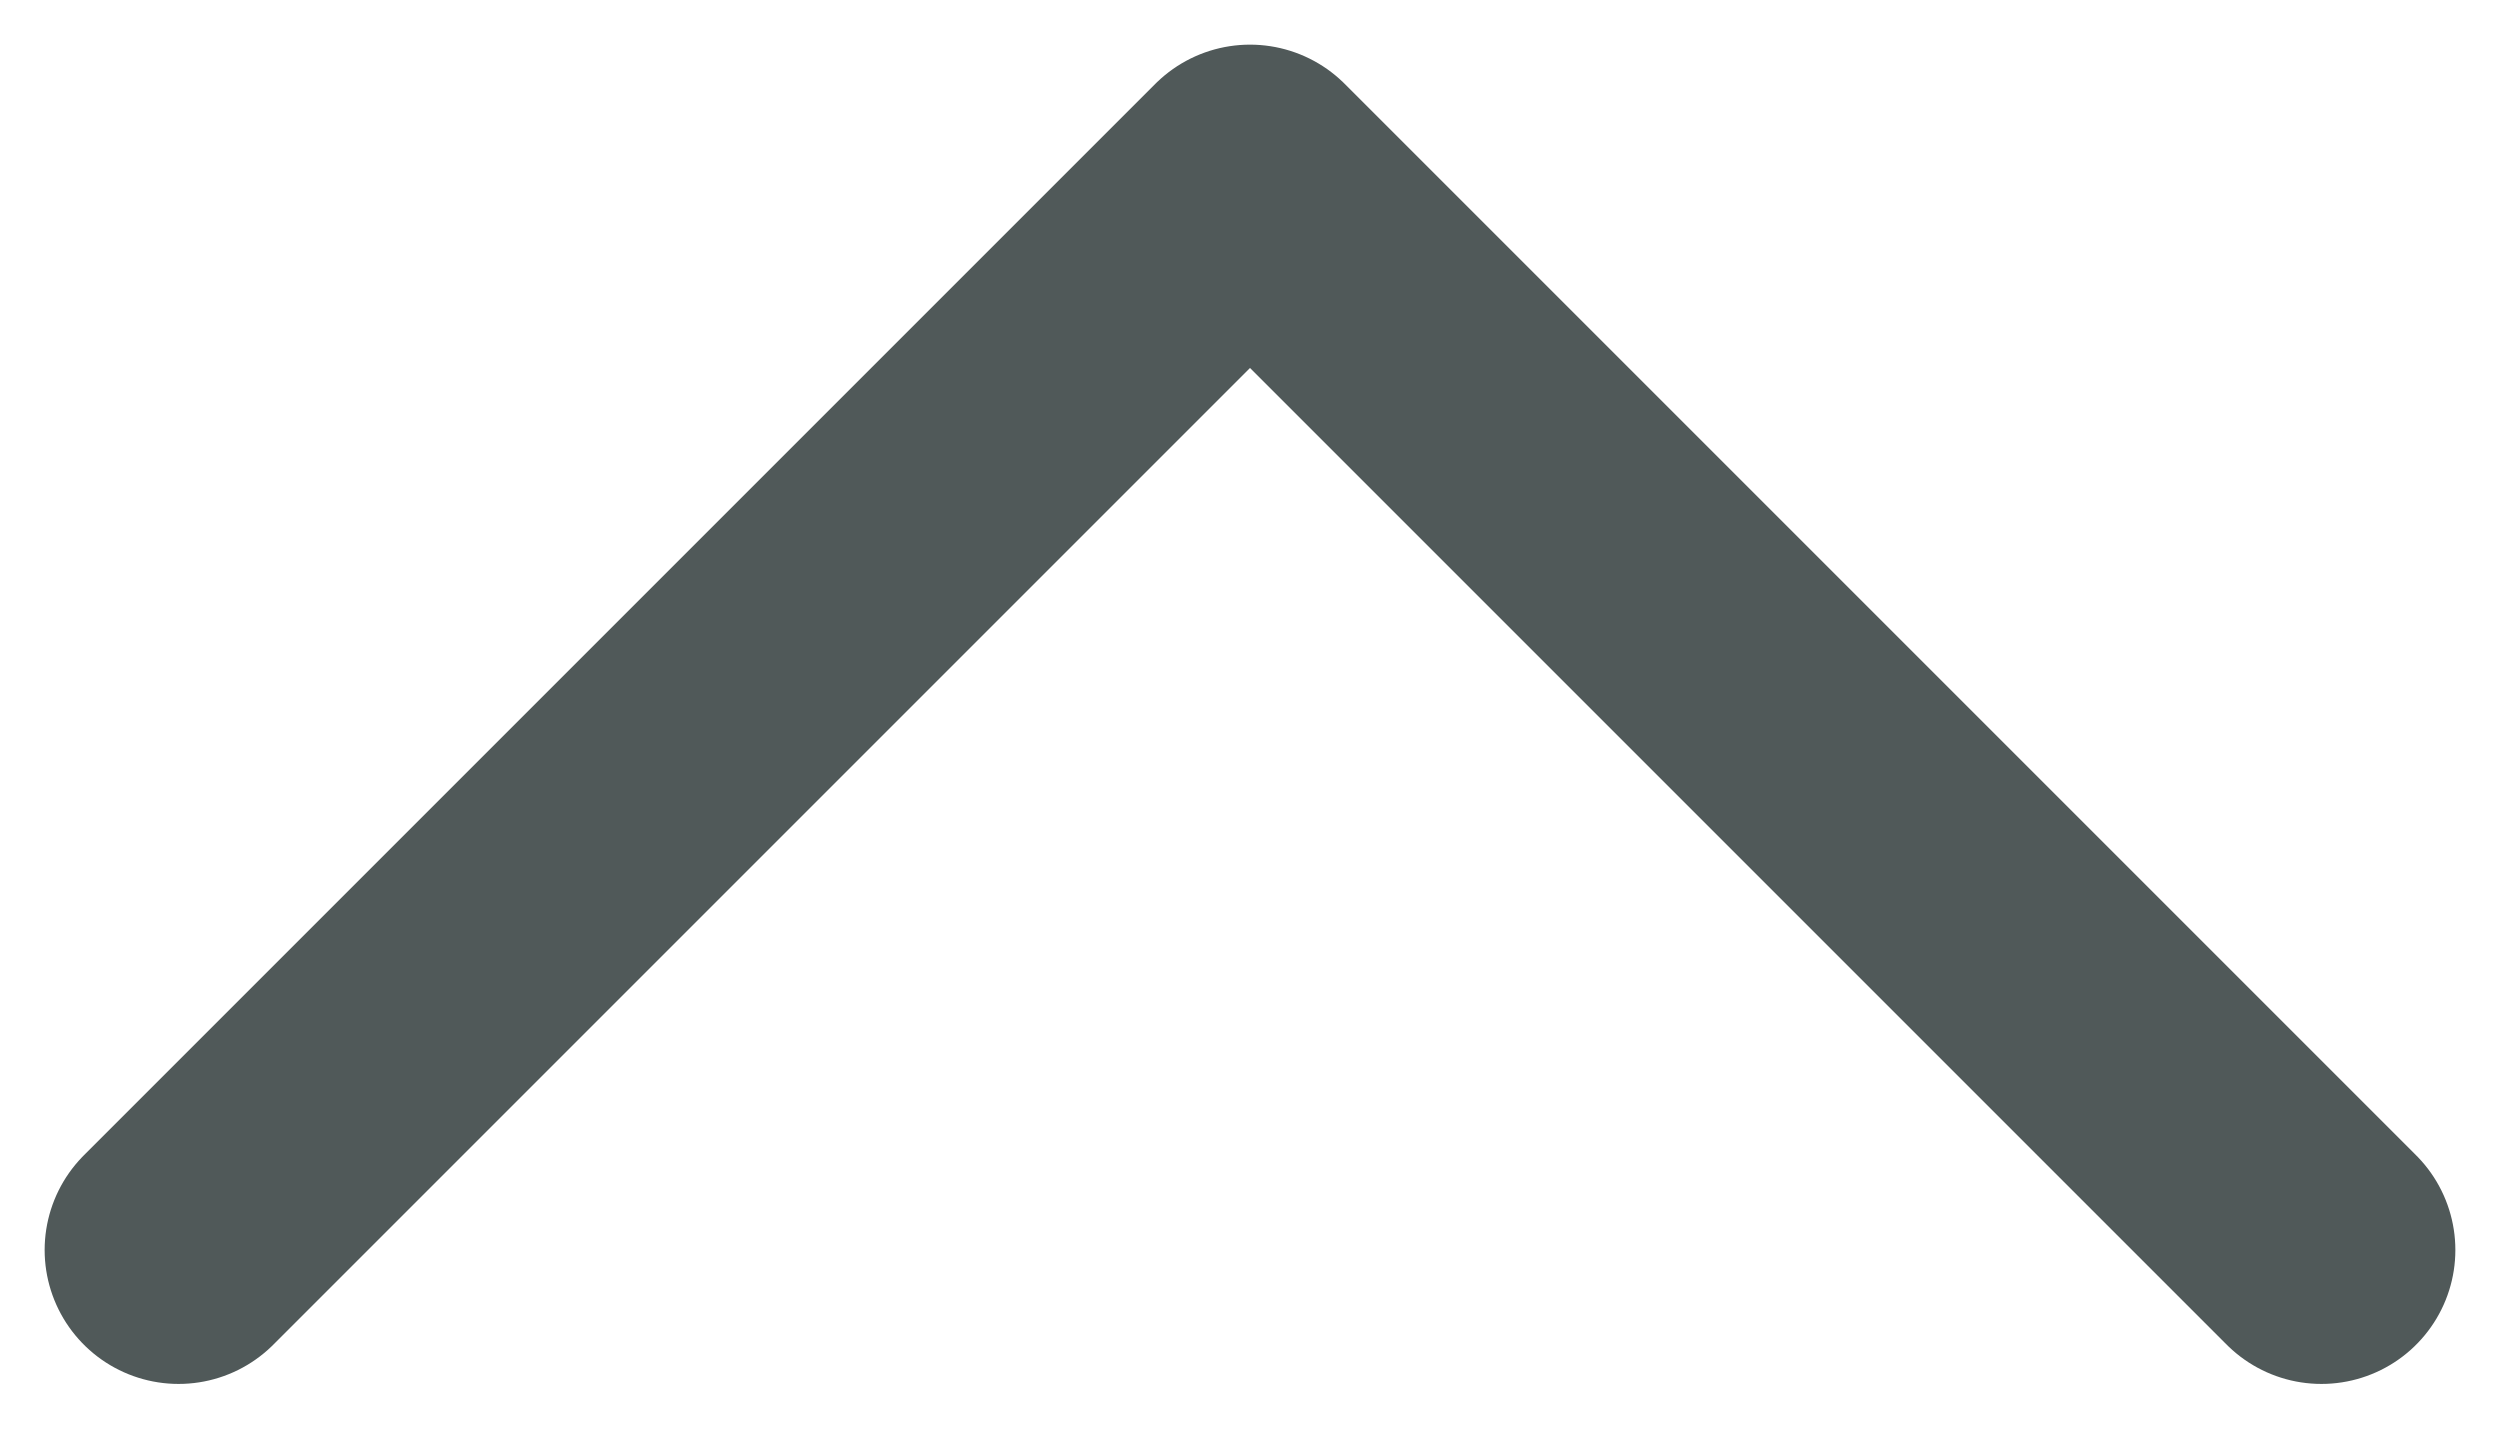
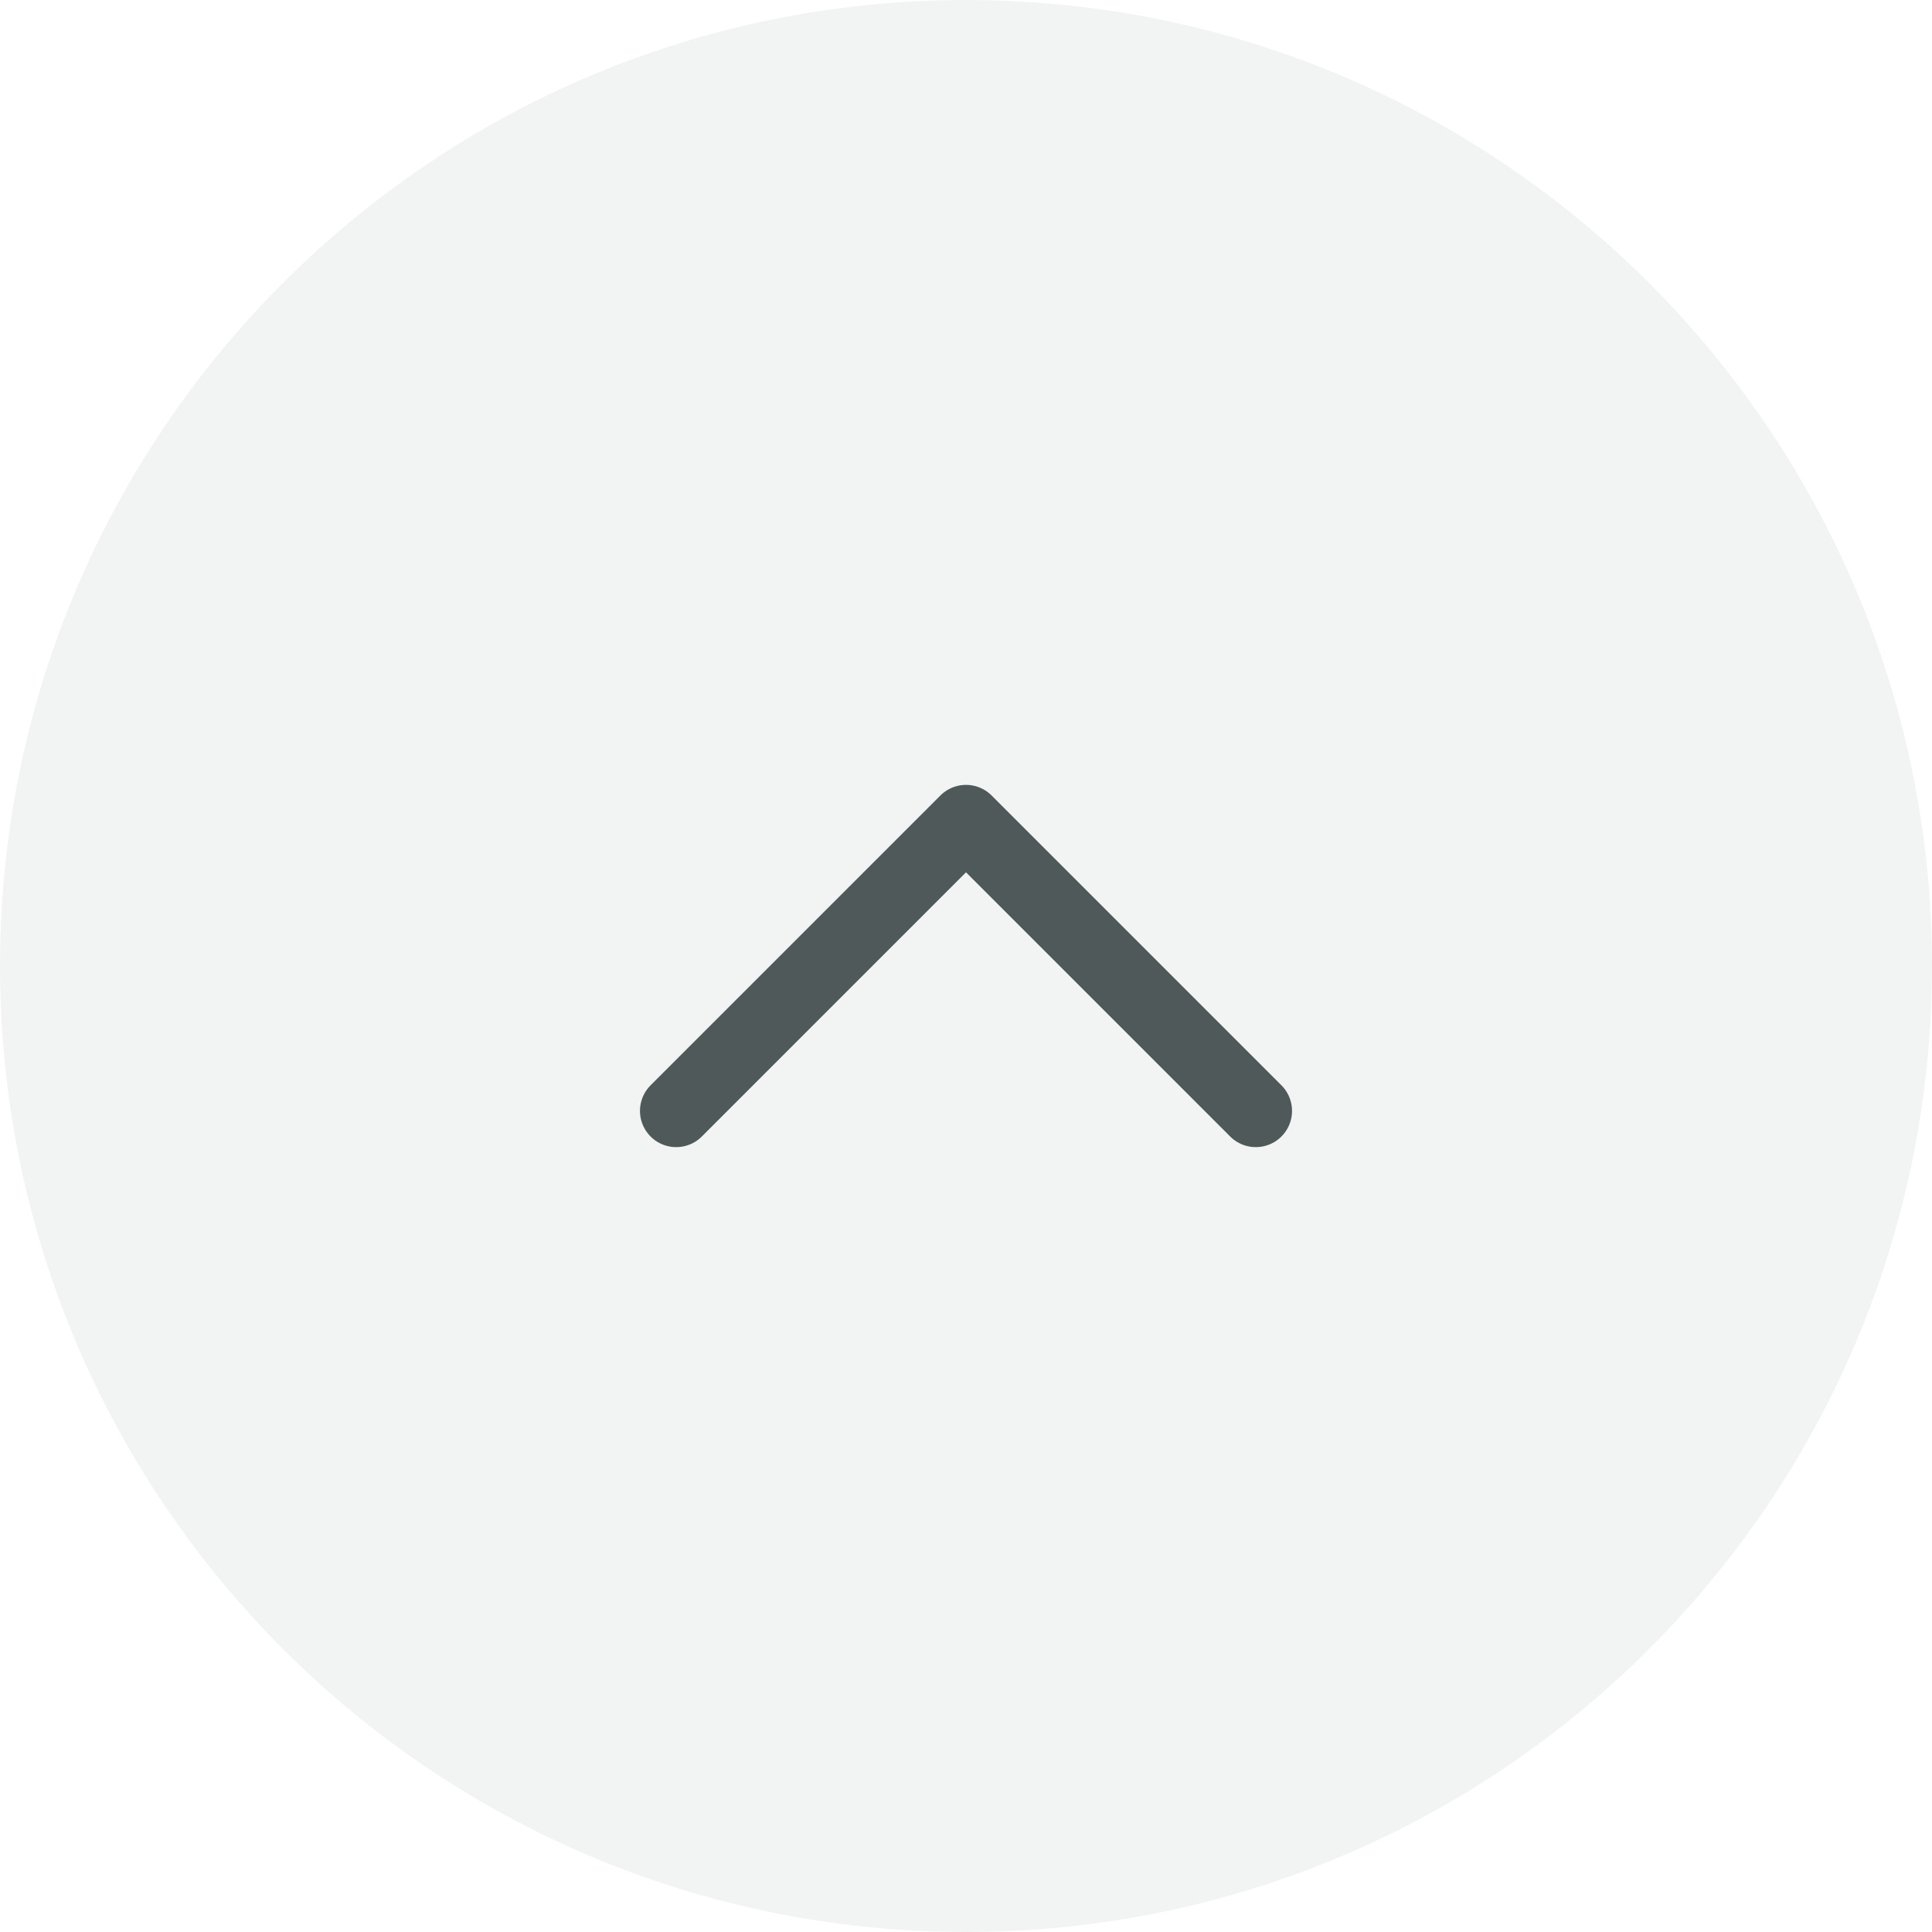
- <svg xmlns="http://www.w3.org/2000/svg" width="14" height="8" viewBox="0 0 14 8" fill="none">
-   <path d="M1 7L7 1L13 7" stroke="#505959" stroke-width="1.5" stroke-linecap="round" stroke-linejoin="round" />
+ <svg xmlns="http://www.w3.org/2000/svg" width="40" height="40" viewBox="0 0 40 40" fill="none">
+   <circle cx="20" cy="20" r="20" fill="#F2F4F4" />
+   <path d="M14 23L20 17L26 23" stroke="#505959" stroke-width="1.5" stroke-linecap="round" stroke-linejoin="round" />
</svg>
